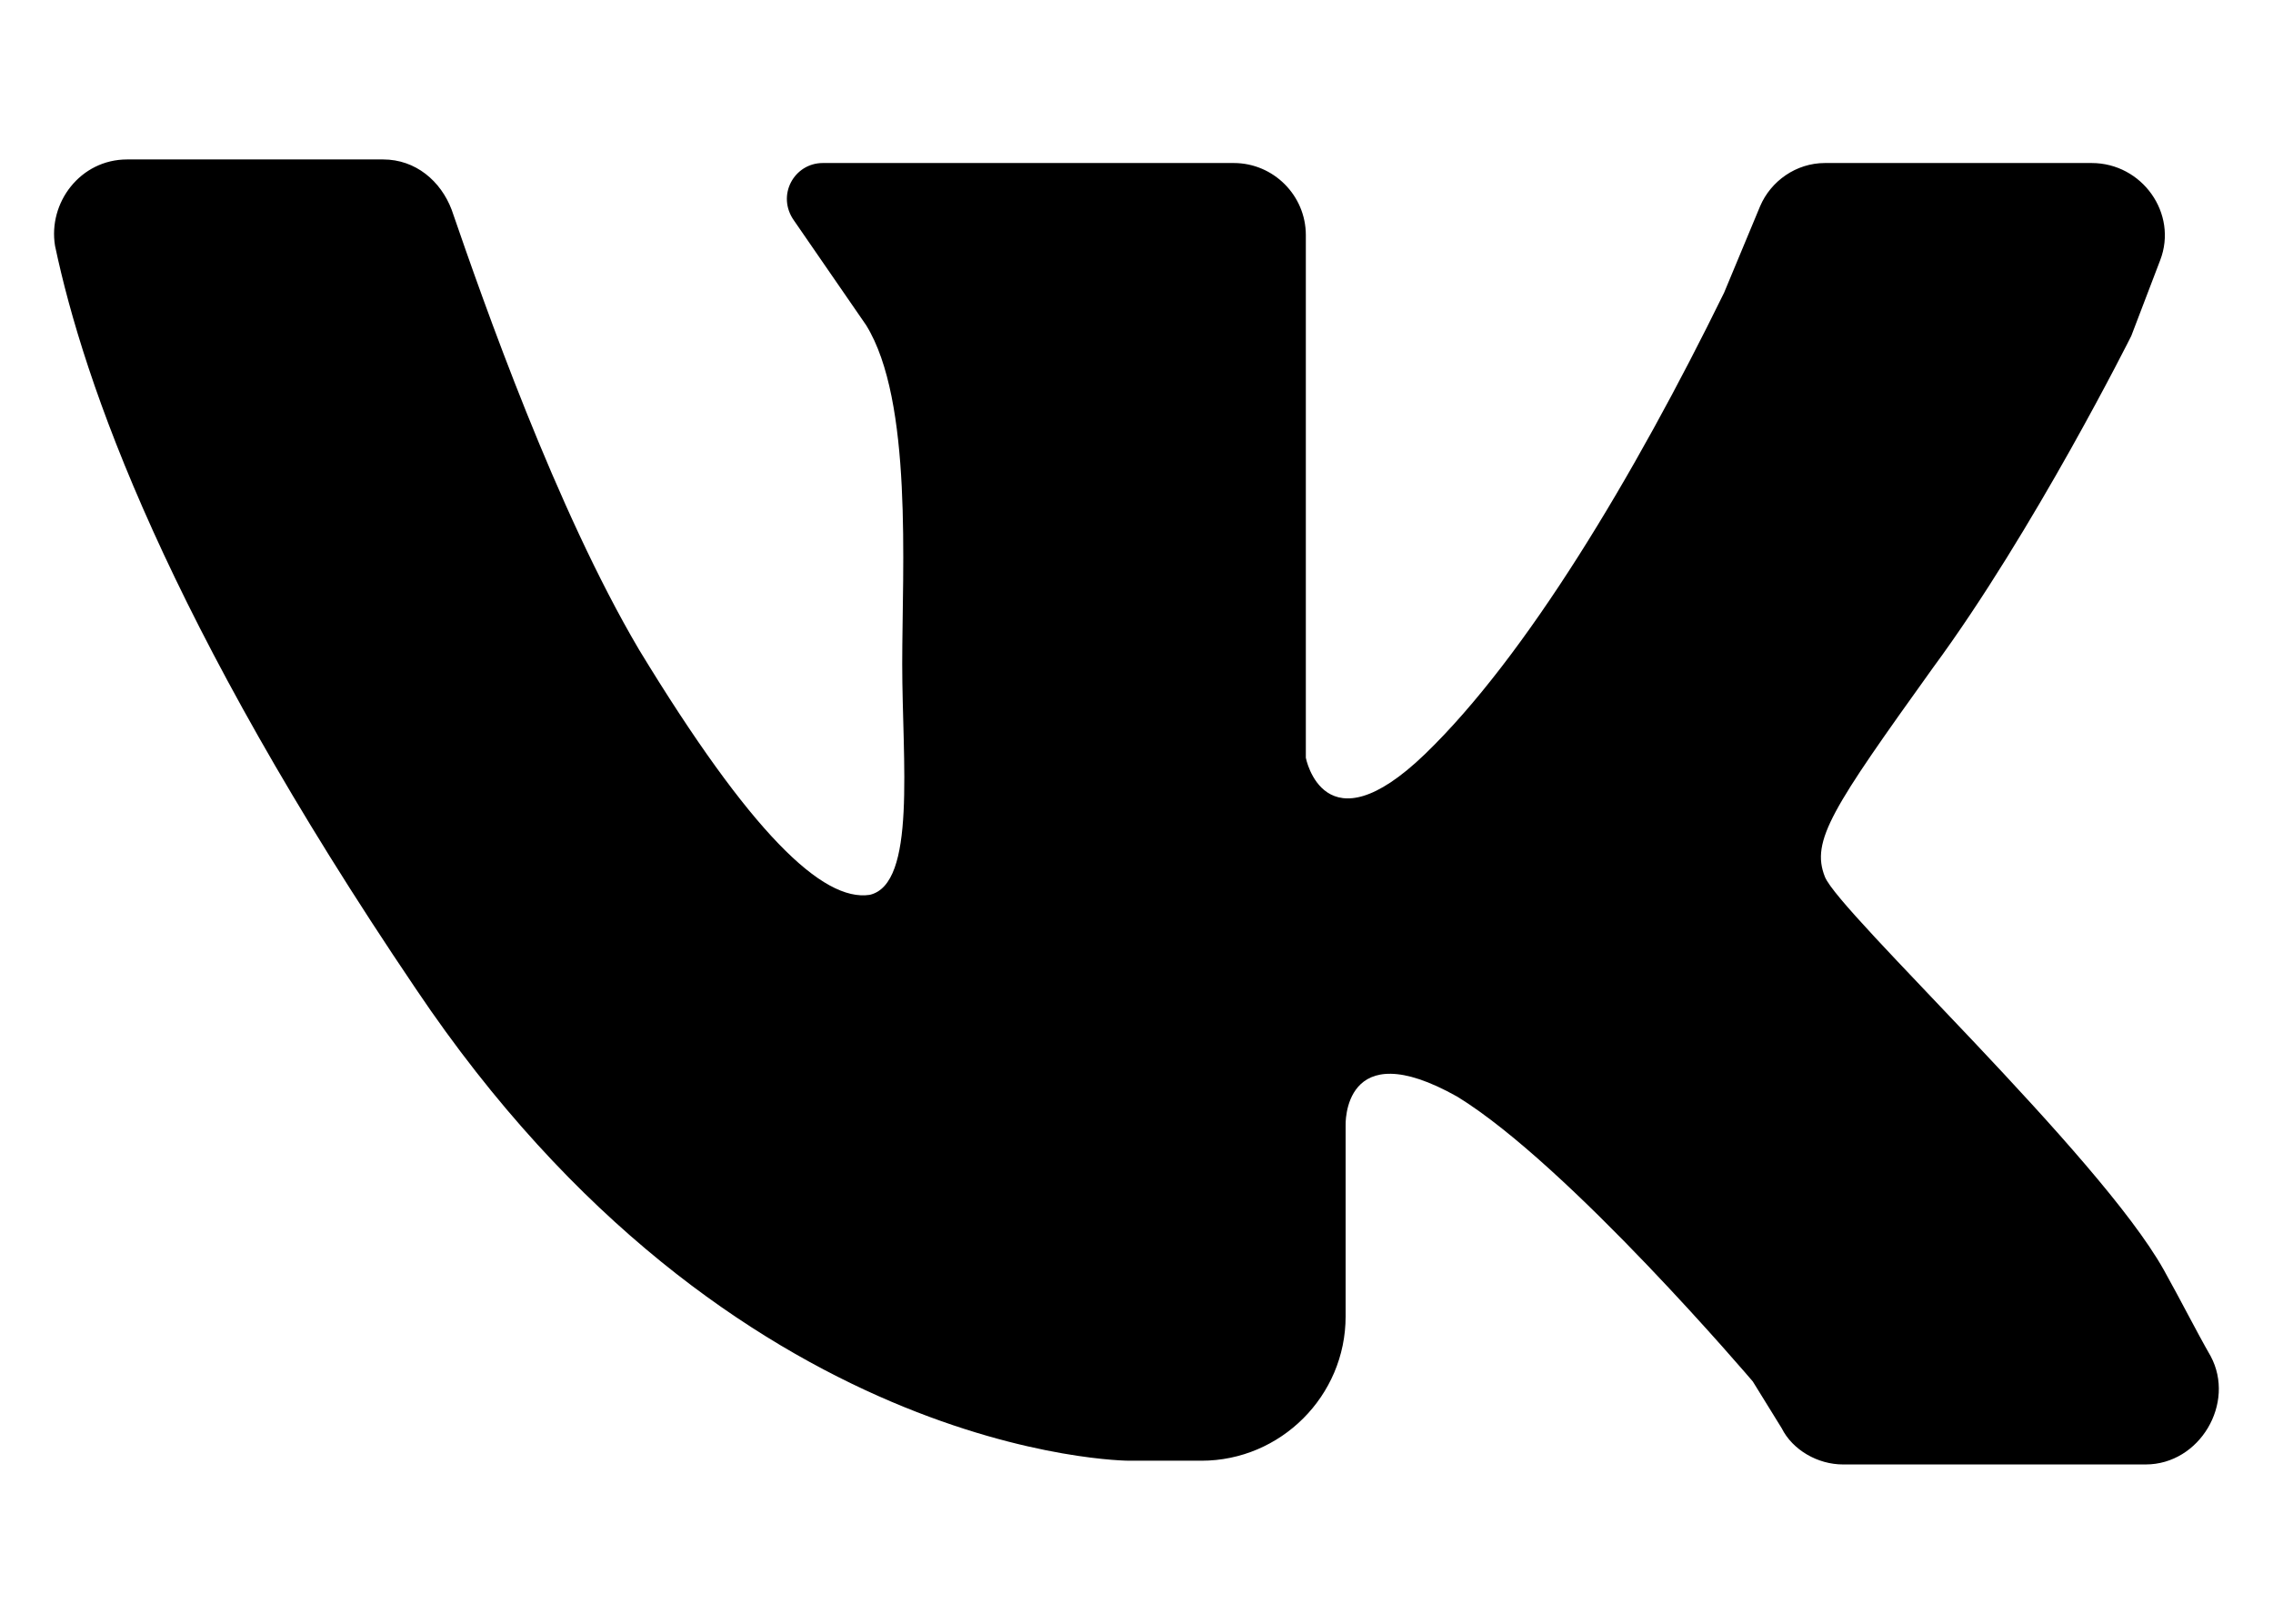
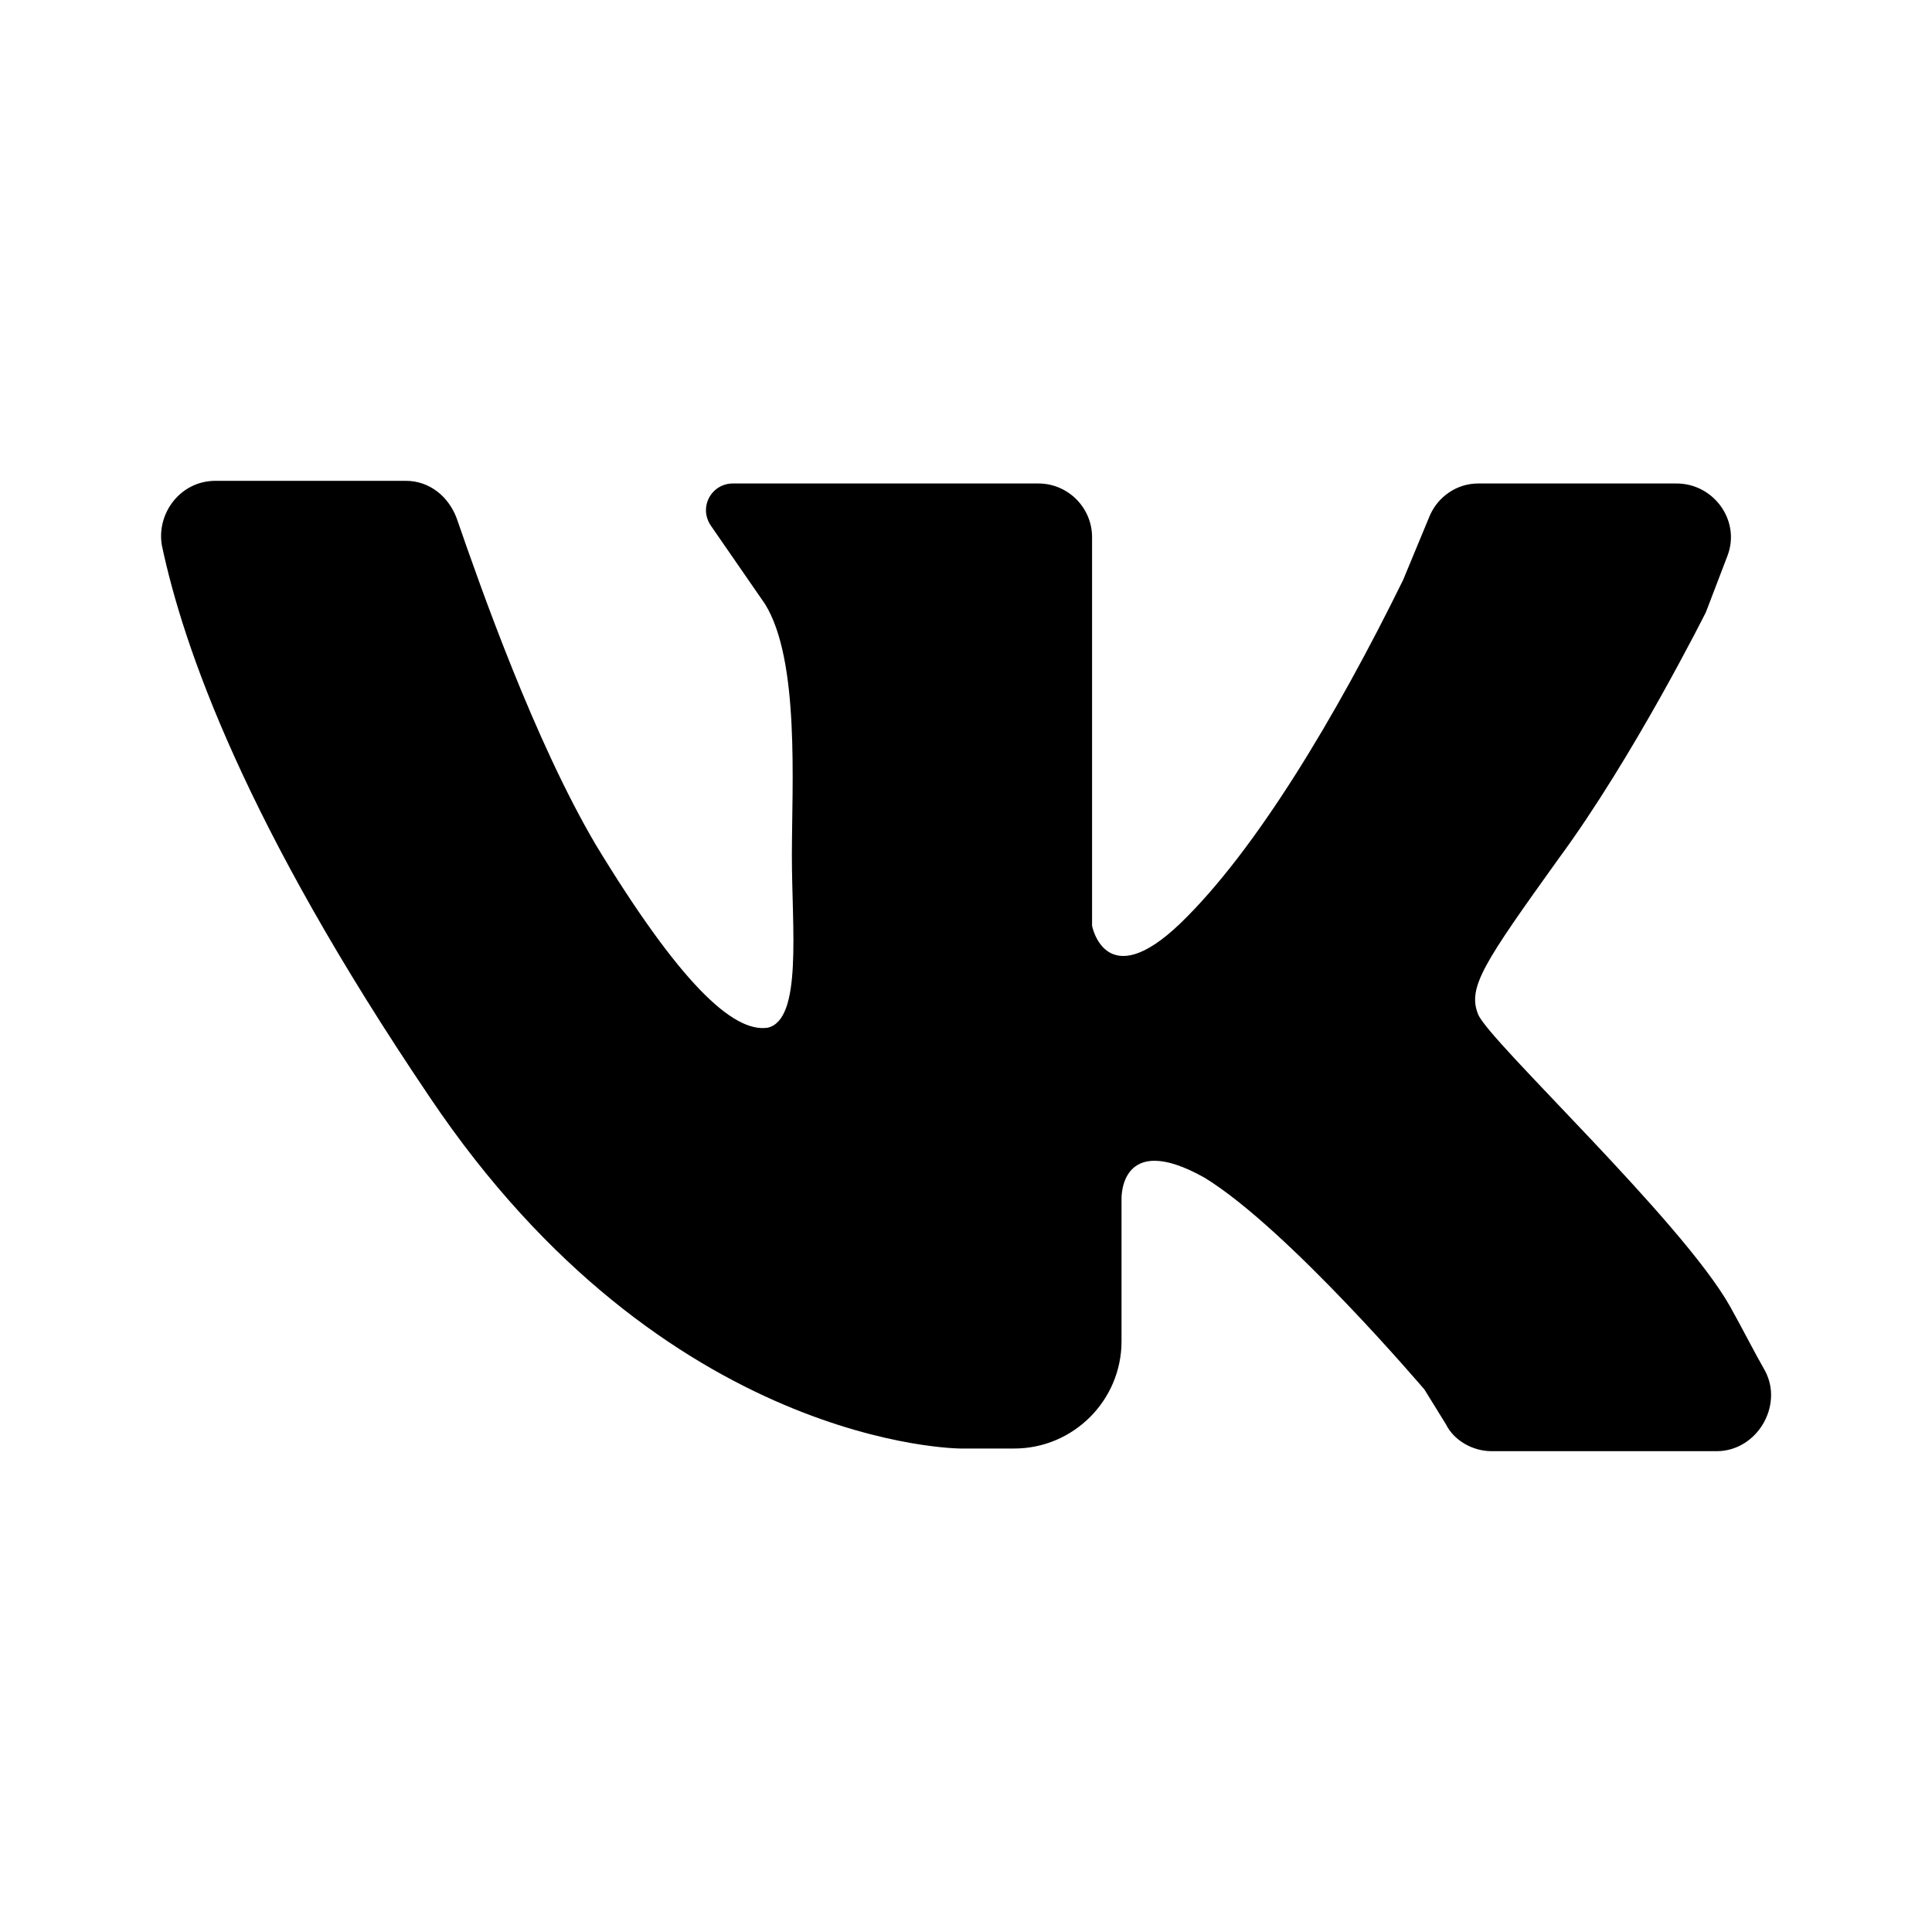
- <svg xmlns="http://www.w3.org/2000/svg" width="14" height="10" viewBox="0 0 14 10">
-   <path d="M0.783 0.982C1.25 0.982 1.96 0.982 2.36 0.982C2.56 0.982 2.715 1.115 2.782 1.292C2.981 1.87 3.425 3.135 3.936 4.001C4.624 5.133 5.068 5.555 5.357 5.511C5.646 5.444 5.557 4.689 5.557 4.09C5.557 3.49 5.623 2.469 5.335 2.003L4.891 1.359C4.78 1.204 4.891 1.004 5.068 1.004H7.599C7.844 1.004 8.043 1.204 8.043 1.448V4.667C8.043 4.667 8.154 5.244 8.776 4.645C9.398 4.045 10.064 2.935 10.619 1.803L10.841 1.27C10.907 1.115 11.063 1.004 11.24 1.004H12.883C13.194 1.004 13.416 1.315 13.305 1.603L13.127 2.069C13.127 2.069 12.528 3.268 11.906 4.112C11.285 4.978 11.152 5.178 11.24 5.4C11.329 5.622 12.928 7.109 13.327 7.82C13.438 8.019 13.527 8.197 13.616 8.352C13.771 8.641 13.549 9.019 13.216 9.019H11.351C11.196 9.019 11.041 8.93 10.974 8.796L10.796 8.508C10.796 8.508 9.664 7.176 8.976 6.754C8.265 6.354 8.288 6.932 8.288 6.932V8.108C8.288 8.597 7.888 8.996 7.4 8.996H6.955C6.955 8.996 4.513 8.996 2.56 6.088C1.028 3.823 0.517 2.358 0.339 1.514C0.295 1.248 0.495 0.982 0.783 0.982Z" />
+ <svg xmlns="http://www.w3.org/2000/svg" width="16" height="16" viewBox="0 0 16 16" fill="none">
+   <path d="M1.784 3.982C2.25 3.982 2.961 3.982 3.361 3.982C3.56 3.982 3.716 4.115 3.782 4.292C3.982 4.87 4.426 6.135 4.937 7.001C5.625 8.133 6.069 8.555 6.358 8.511C6.646 8.444 6.558 7.689 6.558 7.09C6.558 6.49 6.624 5.469 6.336 5.003L5.891 4.359C5.78 4.204 5.891 4.004 6.069 4.004H8.6C8.844 4.004 9.044 4.204 9.044 4.448V7.667C9.044 7.667 9.155 8.244 9.777 7.645C10.398 7.045 11.064 5.935 11.62 4.803L11.841 4.27C11.908 4.115 12.063 4.004 12.241 4.004H13.884C14.195 4.004 14.417 4.315 14.306 4.603L14.128 5.069C14.128 5.069 13.529 6.268 12.907 7.112C12.286 7.978 12.152 8.178 12.241 8.4C12.33 8.622 13.928 10.109 14.328 10.82C14.439 11.019 14.528 11.197 14.617 11.352C14.772 11.641 14.55 12.018 14.217 12.018H12.352C12.197 12.018 12.041 11.93 11.975 11.796L11.797 11.508C11.797 11.508 10.665 10.176 9.977 9.754C9.266 9.354 9.288 9.932 9.288 9.932V11.108C9.288 11.597 8.889 11.996 8.4 11.996H7.956C7.956 11.996 5.514 11.996 3.56 9.088C2.028 6.823 1.518 5.358 1.34 4.514C1.296 4.248 1.496 3.982 1.784 3.982Z" fill="black" />
</svg>
